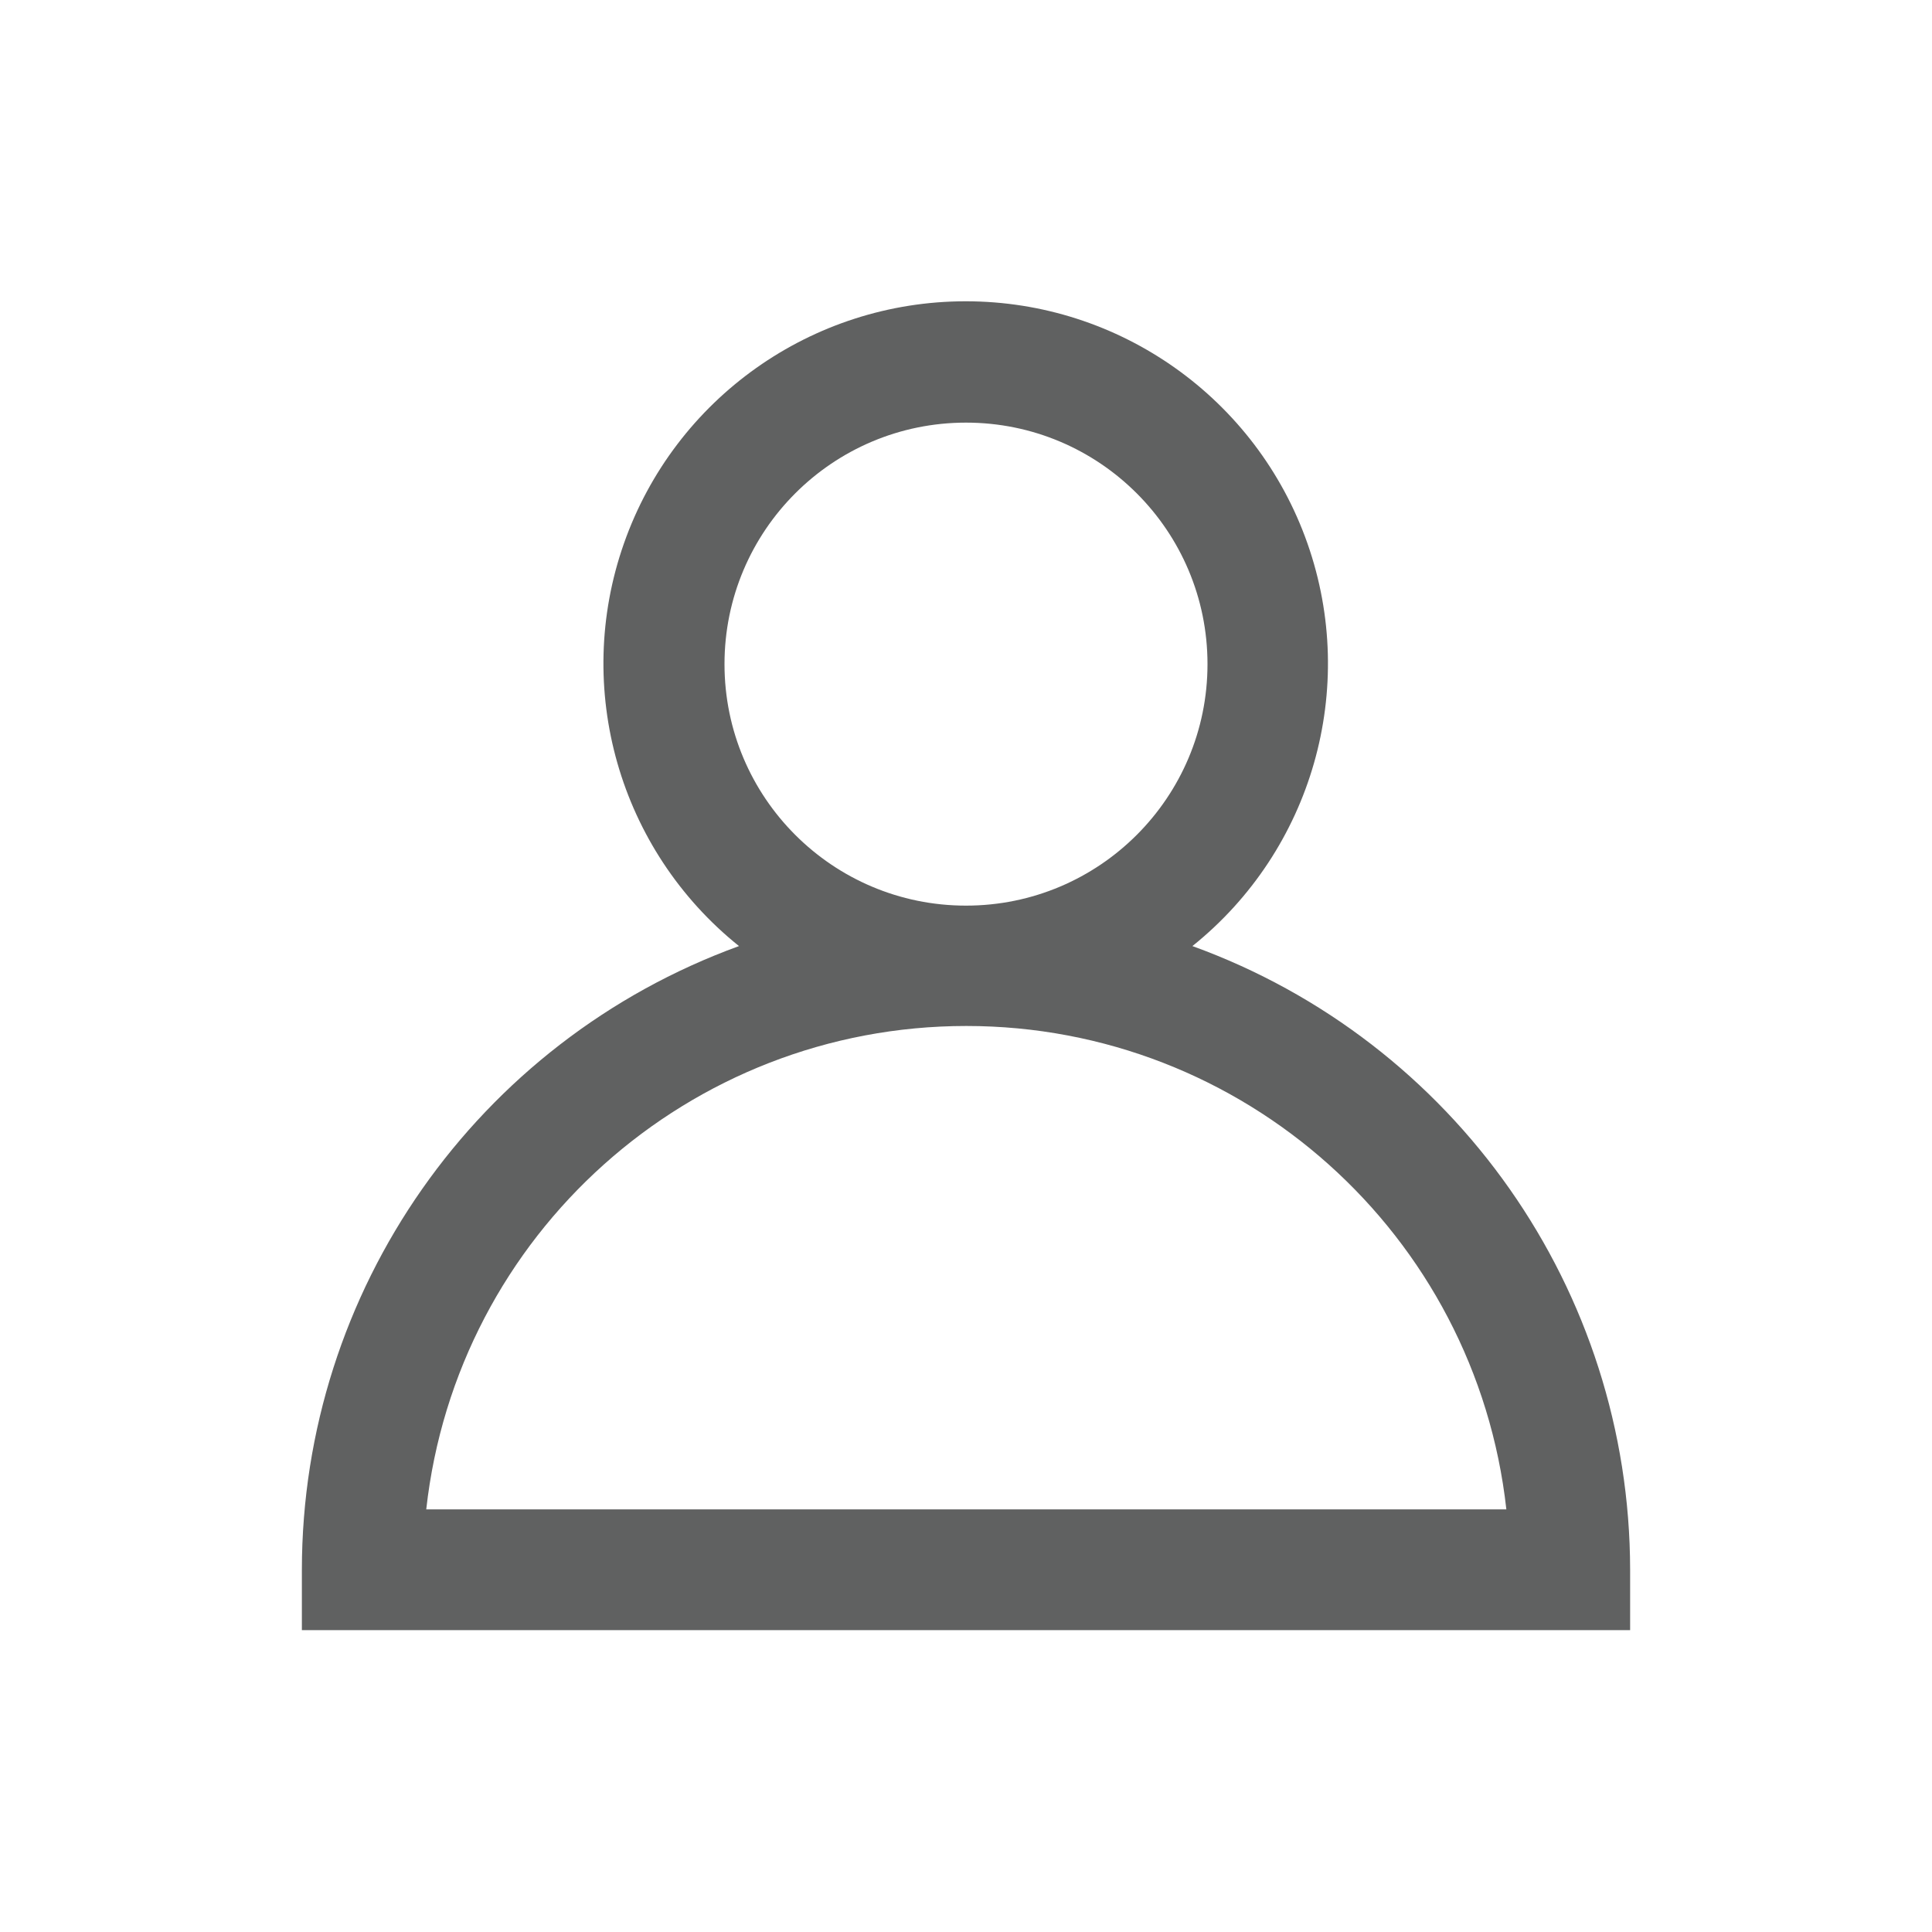
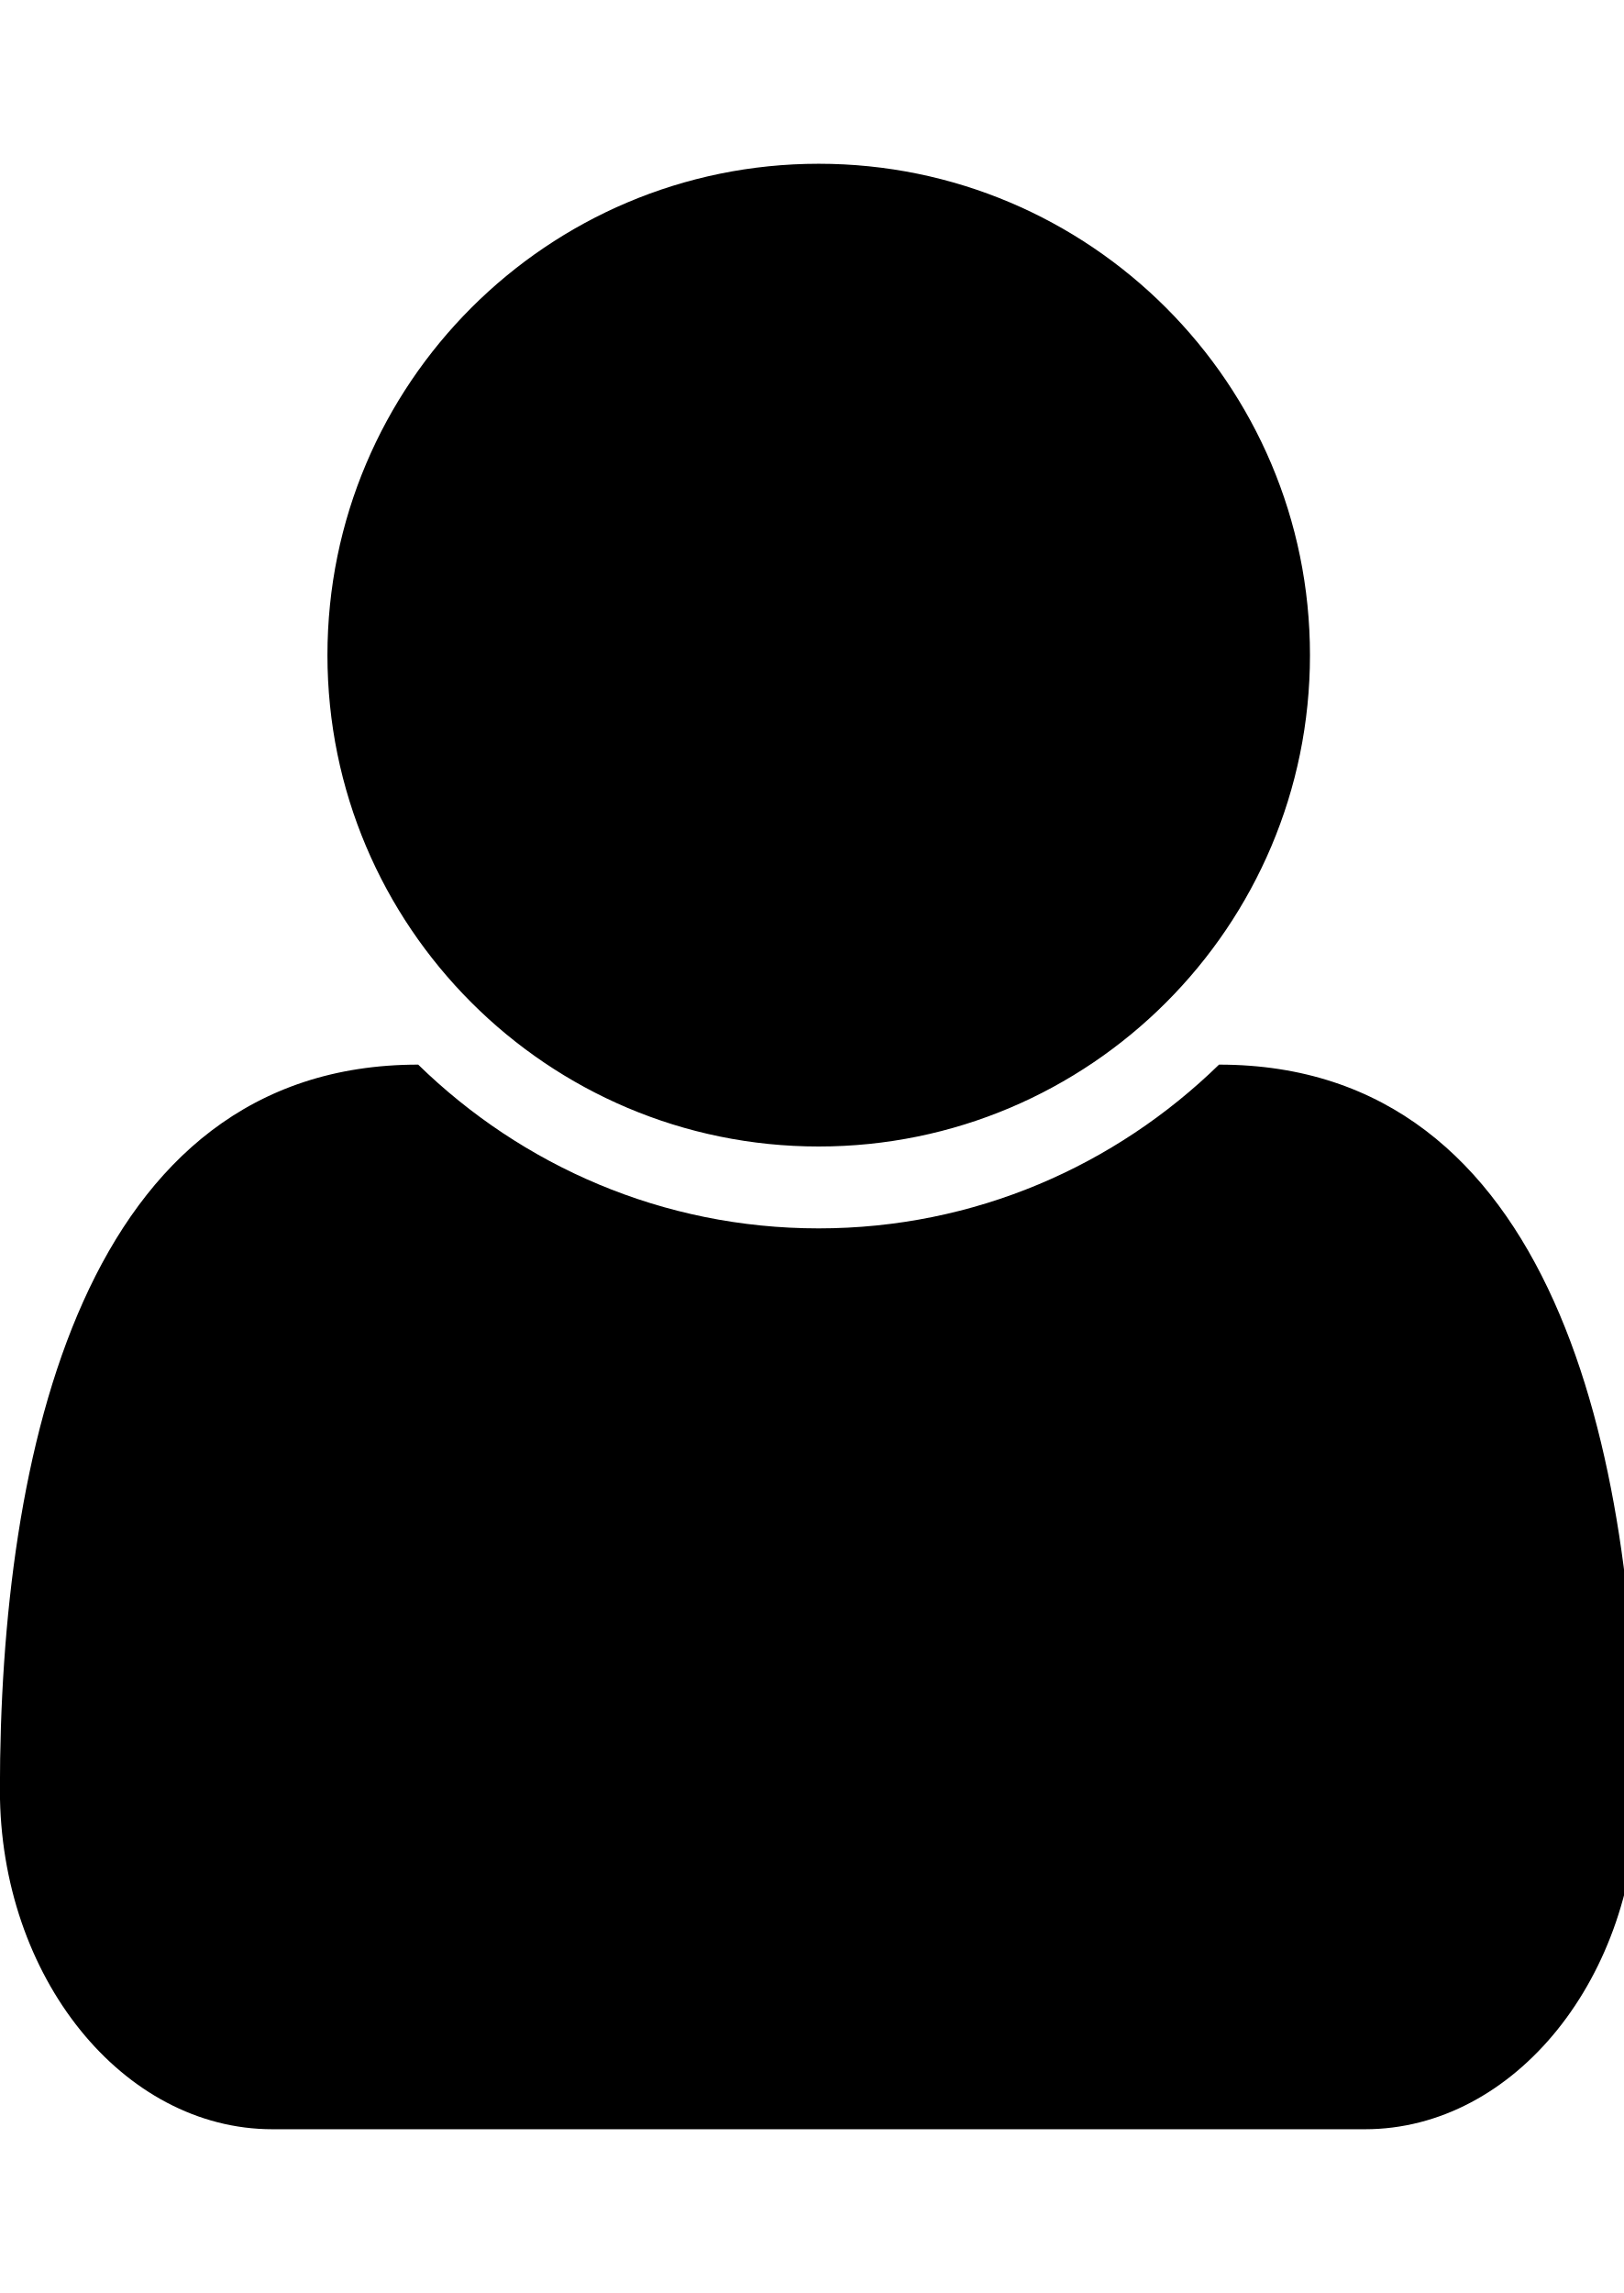
- <svg xmlns="http://www.w3.org/2000/svg" viewBox="0 0 32 32">
-   <defs>
-     <style>.cls-1{fill:#606161;}</style>
-   </defs>
-   <g data-name="Layer 7" id="Layer_7">
-     <path class="cls-1" d="M19.75,15.67a6,6,0,1,0-7.51,0A11,11,0,0,0,5,26v1H27V26A11,11,0,0,0,19.75,15.67ZM12,11a4,4,0,1,1,4,4A4,4,0,0,1,12,11ZM7.06,25a9,9,0,0,1,17.89,0Z" />
-   </g>
+ <svg xmlns="http://www.w3.org/2000/svg" viewBox="0 0 17 24" id="user">
+   <path d="M17.143 18.737c0 1.955-1.286 3.549-2.853 3.549h-11.438c-1.567 0-2.853-1.594-2.853-3.549 0-3.522 0.871-7.594 4.379-7.594 1.085 1.058 2.558 1.714 4.192 1.714s3.107-0.656 4.192-1.714c3.509 0 4.379 4.071 4.379 7.594zM13.714 6.857c0 2.839-2.304 5.143-5.143 5.143s-5.143-2.304-5.143-5.143 2.304-5.143 5.143-5.143 5.143 2.304 5.143 5.143z" />
</svg>
